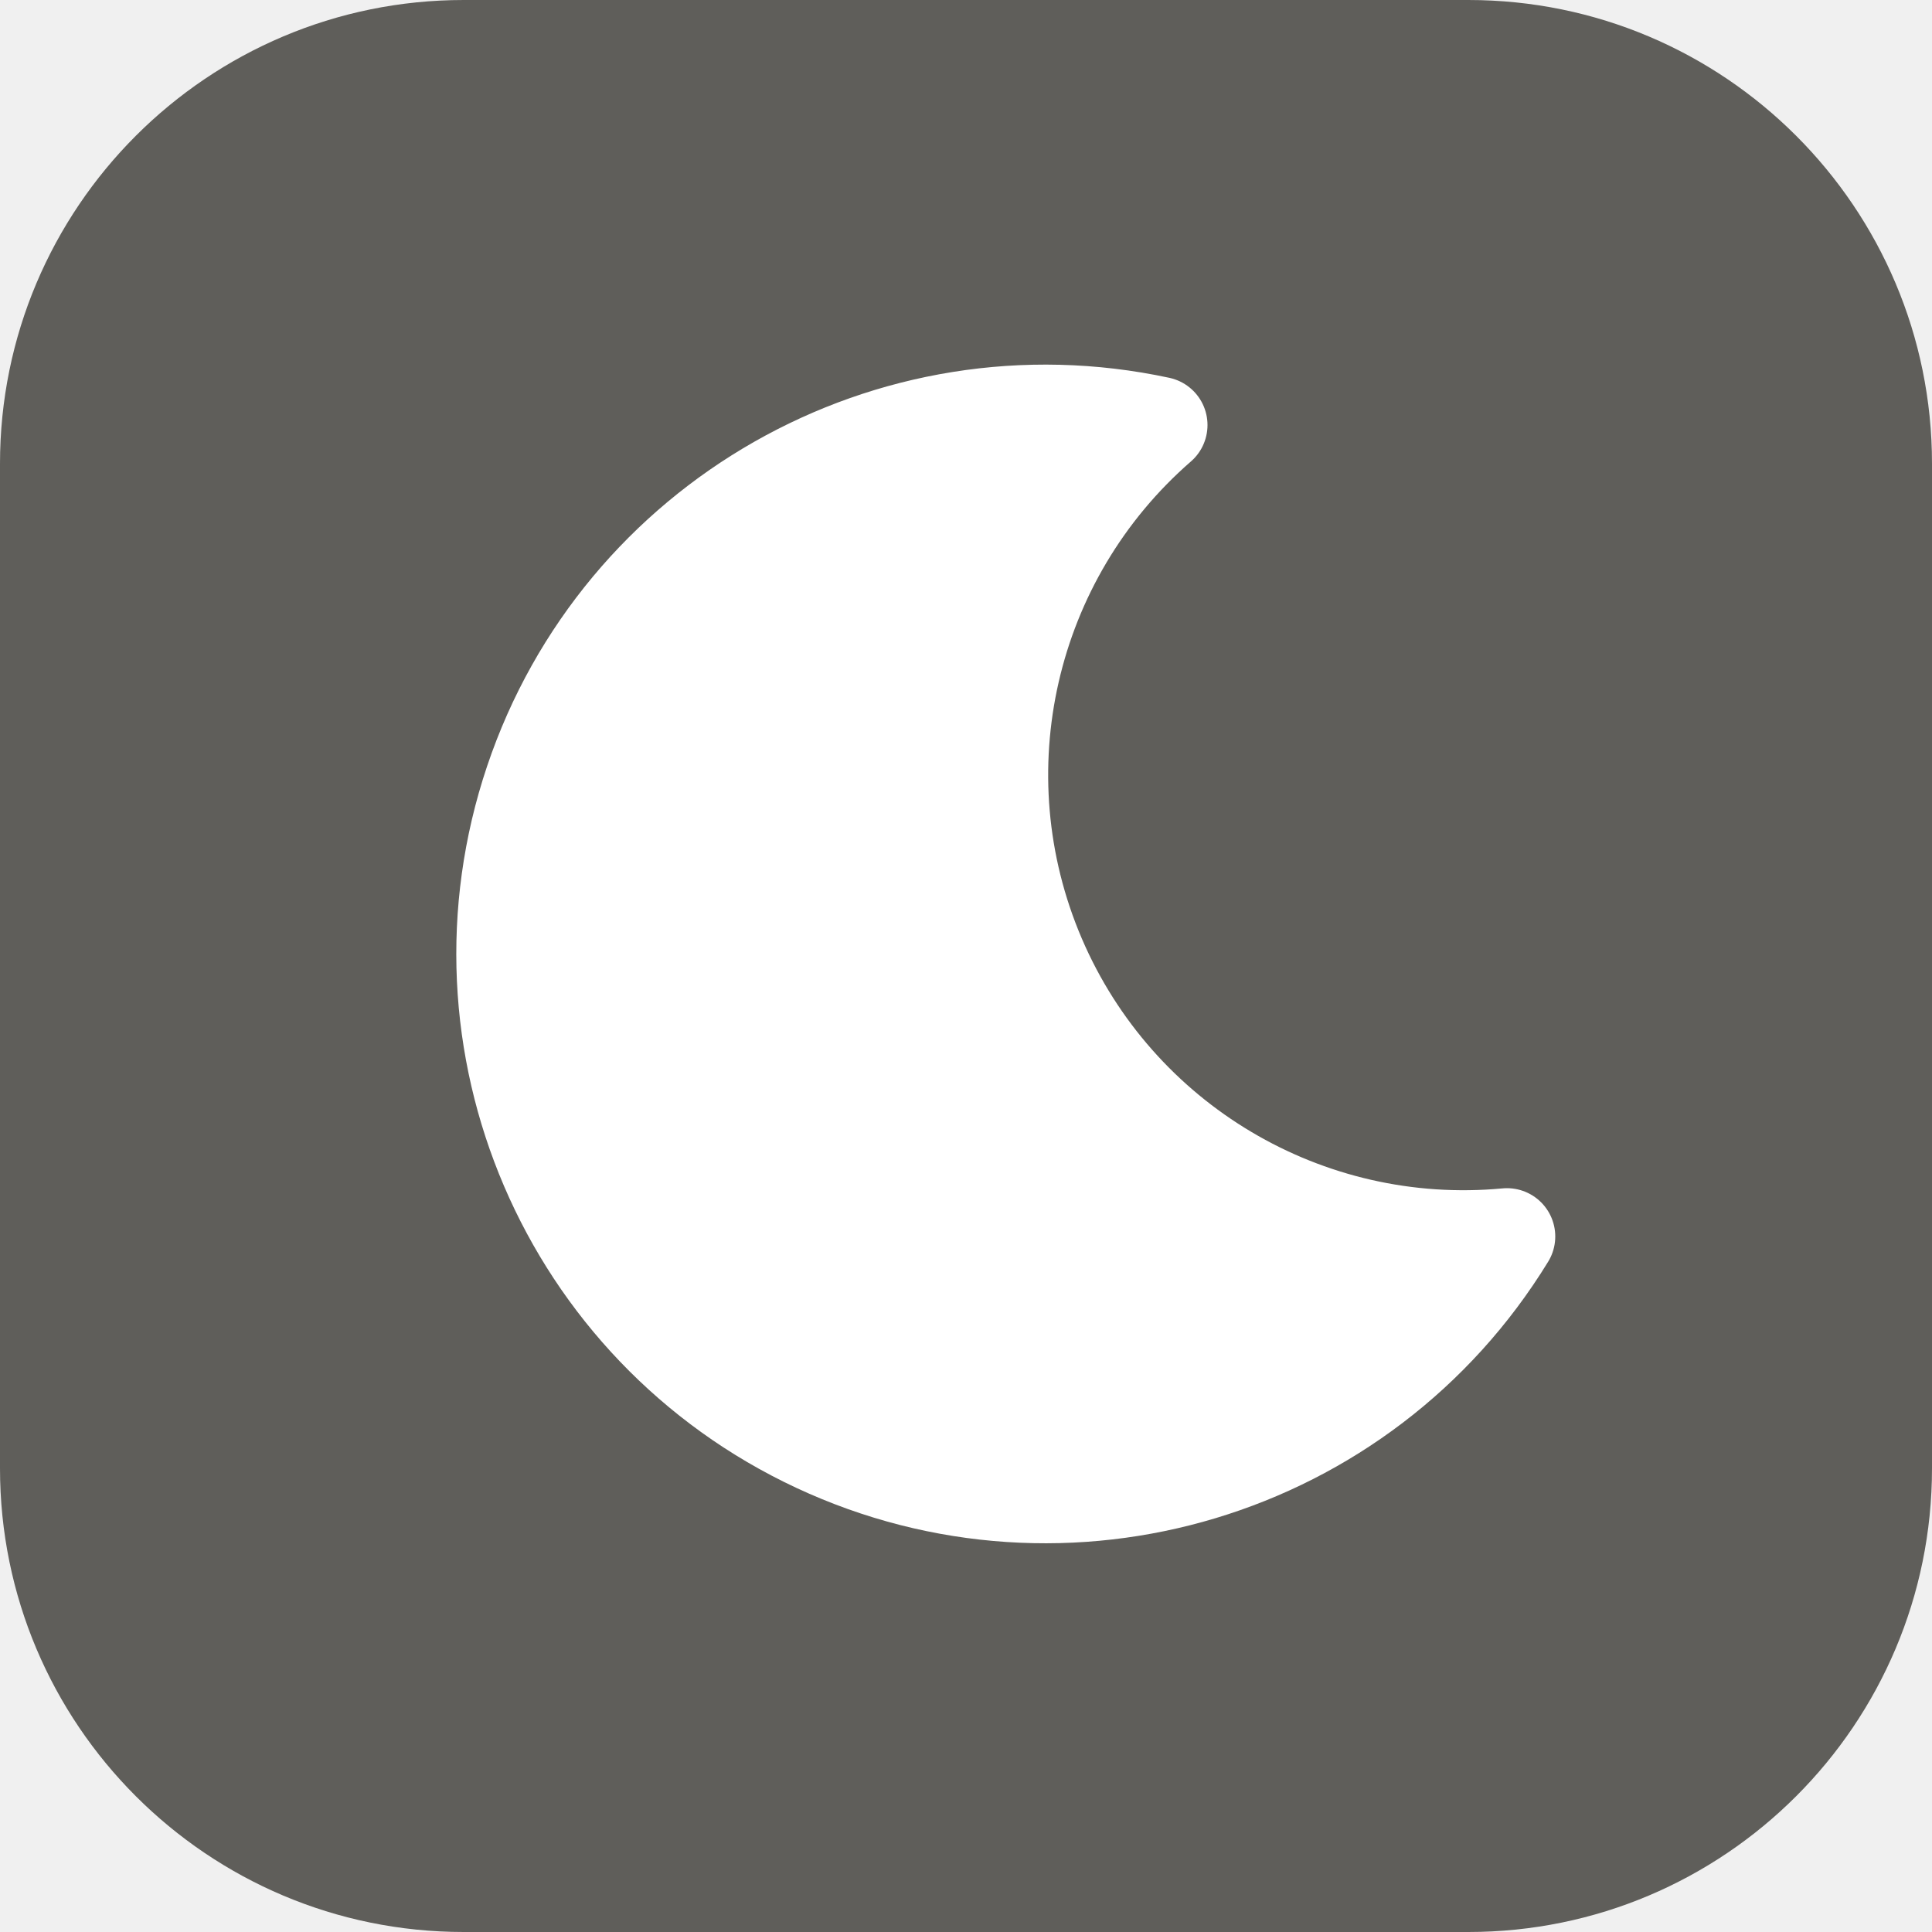
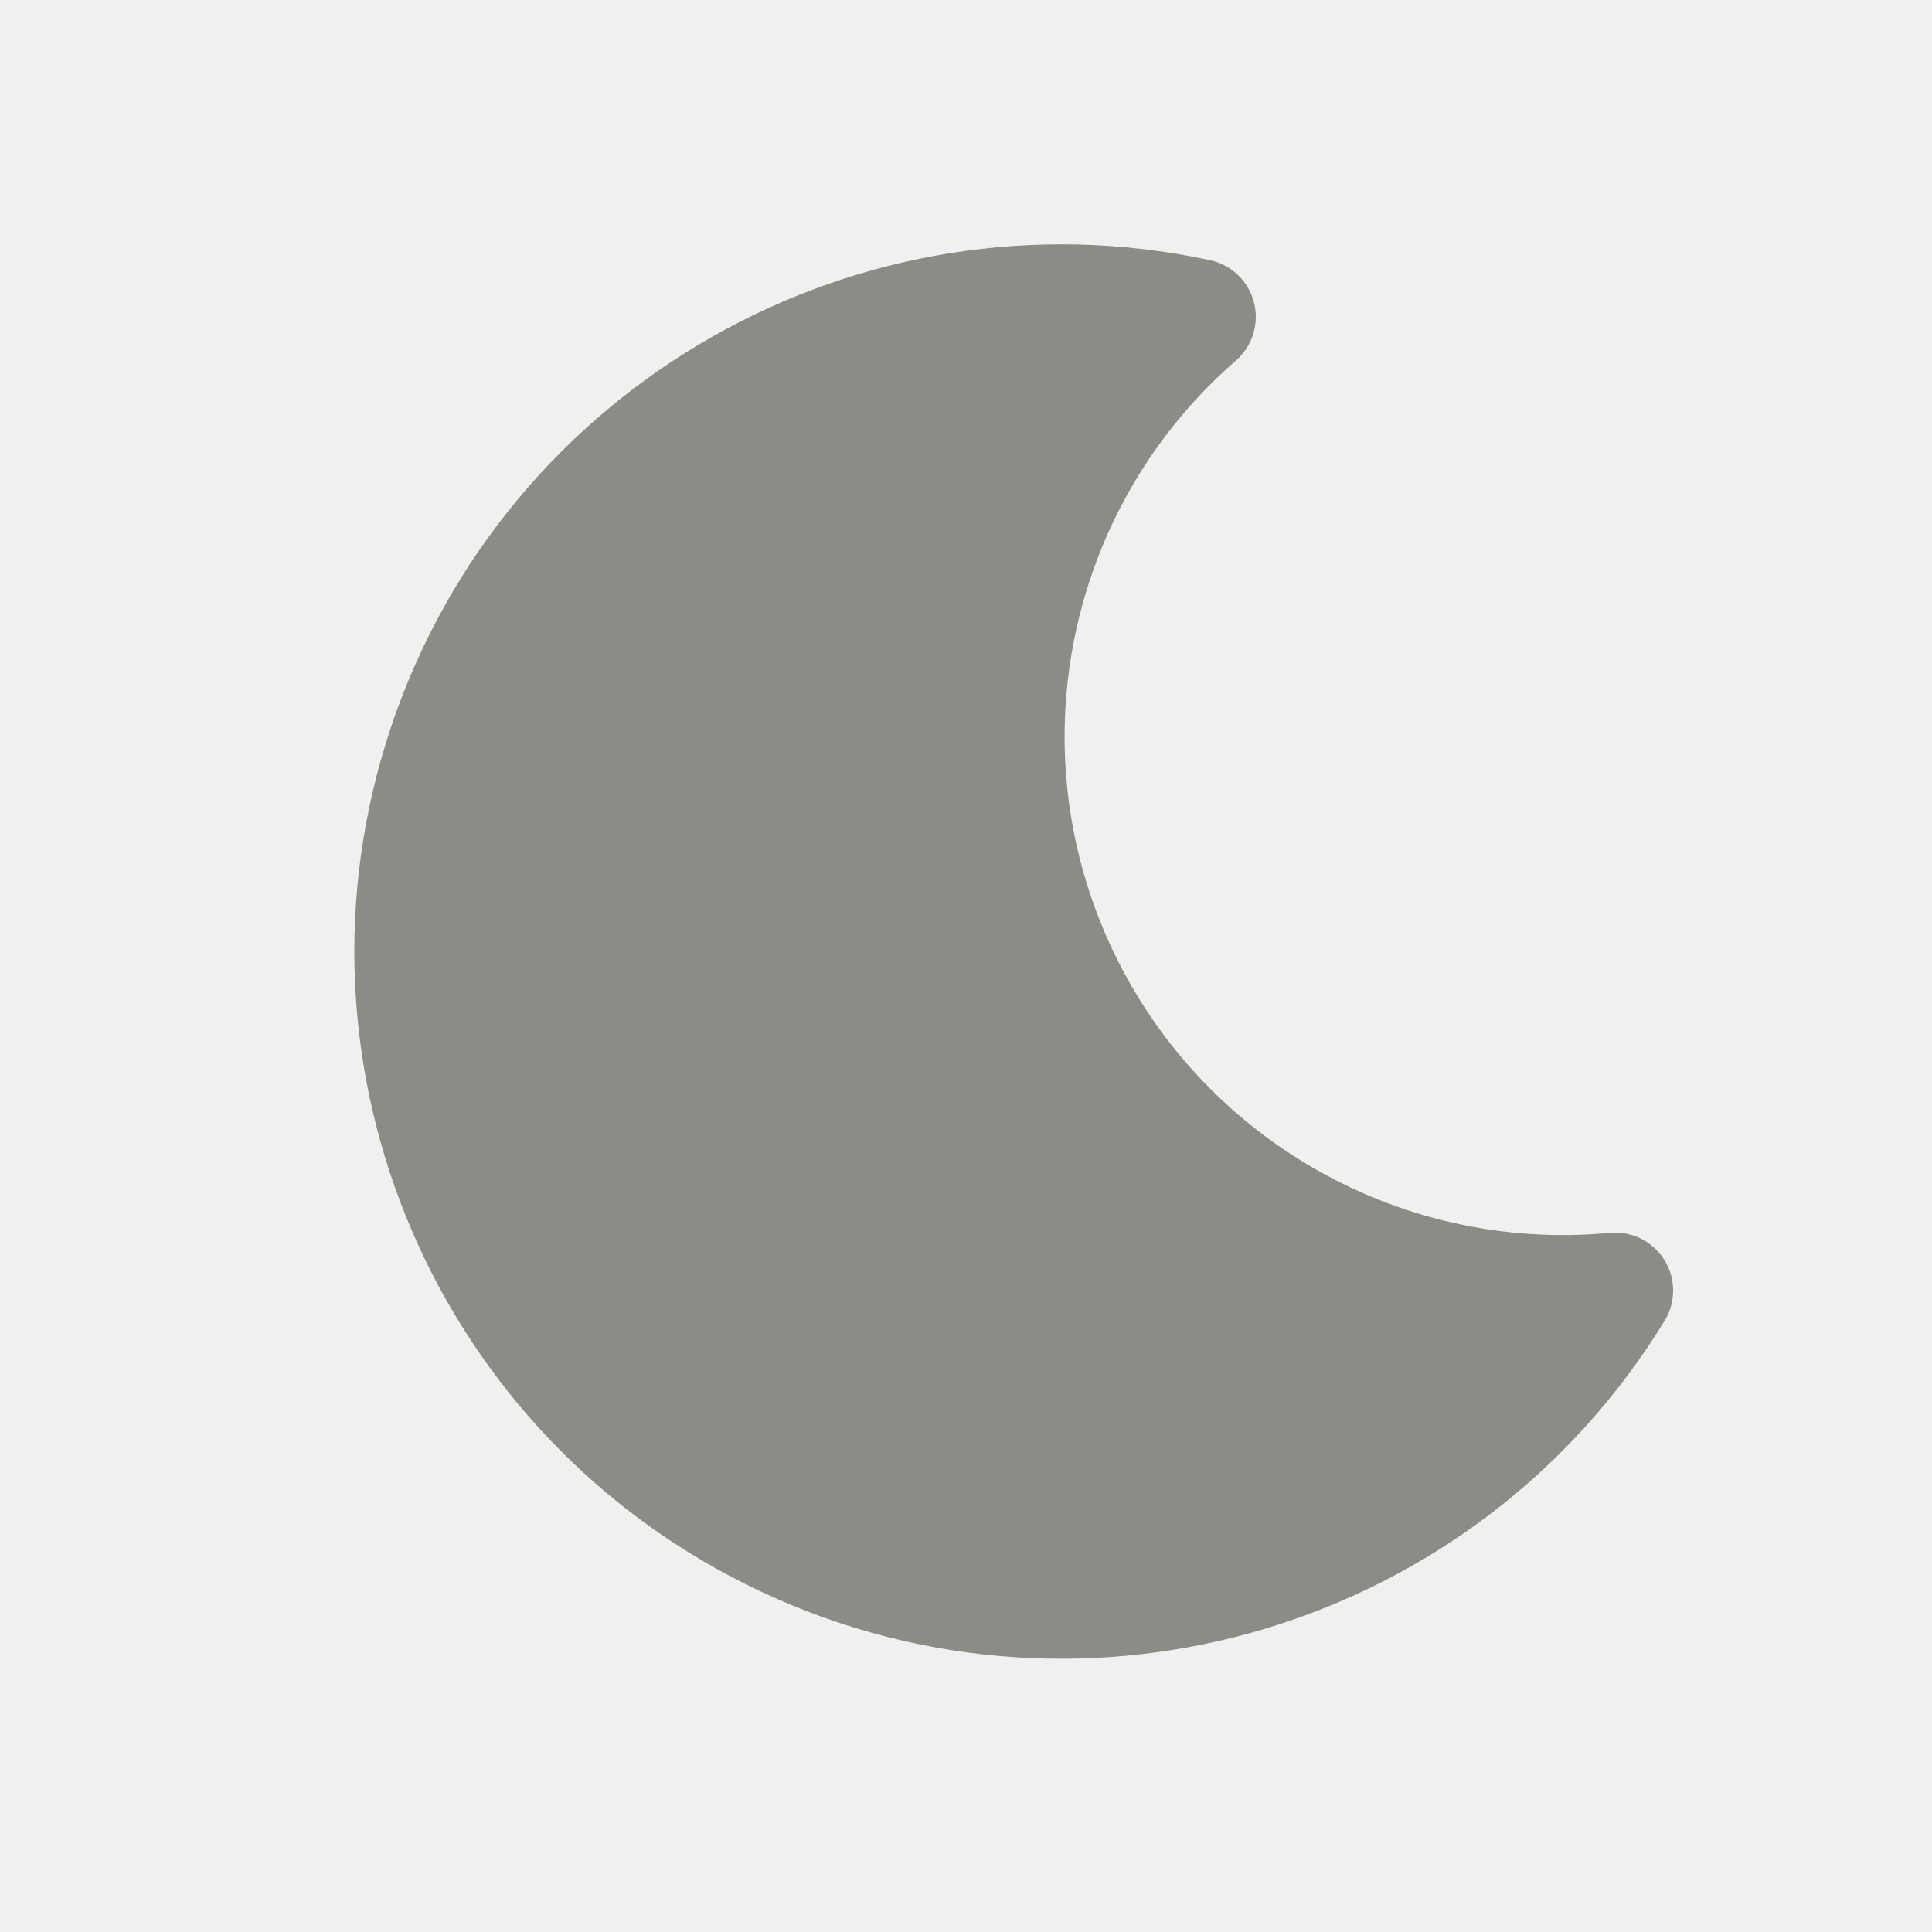
<svg xmlns="http://www.w3.org/2000/svg" viewBox="0 0 100 100" width="100" height="100">
-   <rect width="100" height="100" rx="24" fill="#5F5E5A" />
-   <g fill="none" stroke="#fff" stroke-width="7" stroke-linecap="round" stroke-linejoin="round">
-     <path d="M60 22a28 28 0 1 0 18 42A24 24 0 0 1 60 22z" fill="#fff" stroke-width="5" />
+   <g transform="translate(-10 -10) scale(1.2)" fill="none" stroke="#8C8B85" stroke-width="7" stroke-linecap="round" stroke-linejoin="round">
+     <path d="M60 22a28 28 0 1 0 18 42A24 24 0 0 1 60 22z" fill="#8C8B85" stroke-width="5" />
  </g>
</svg>
